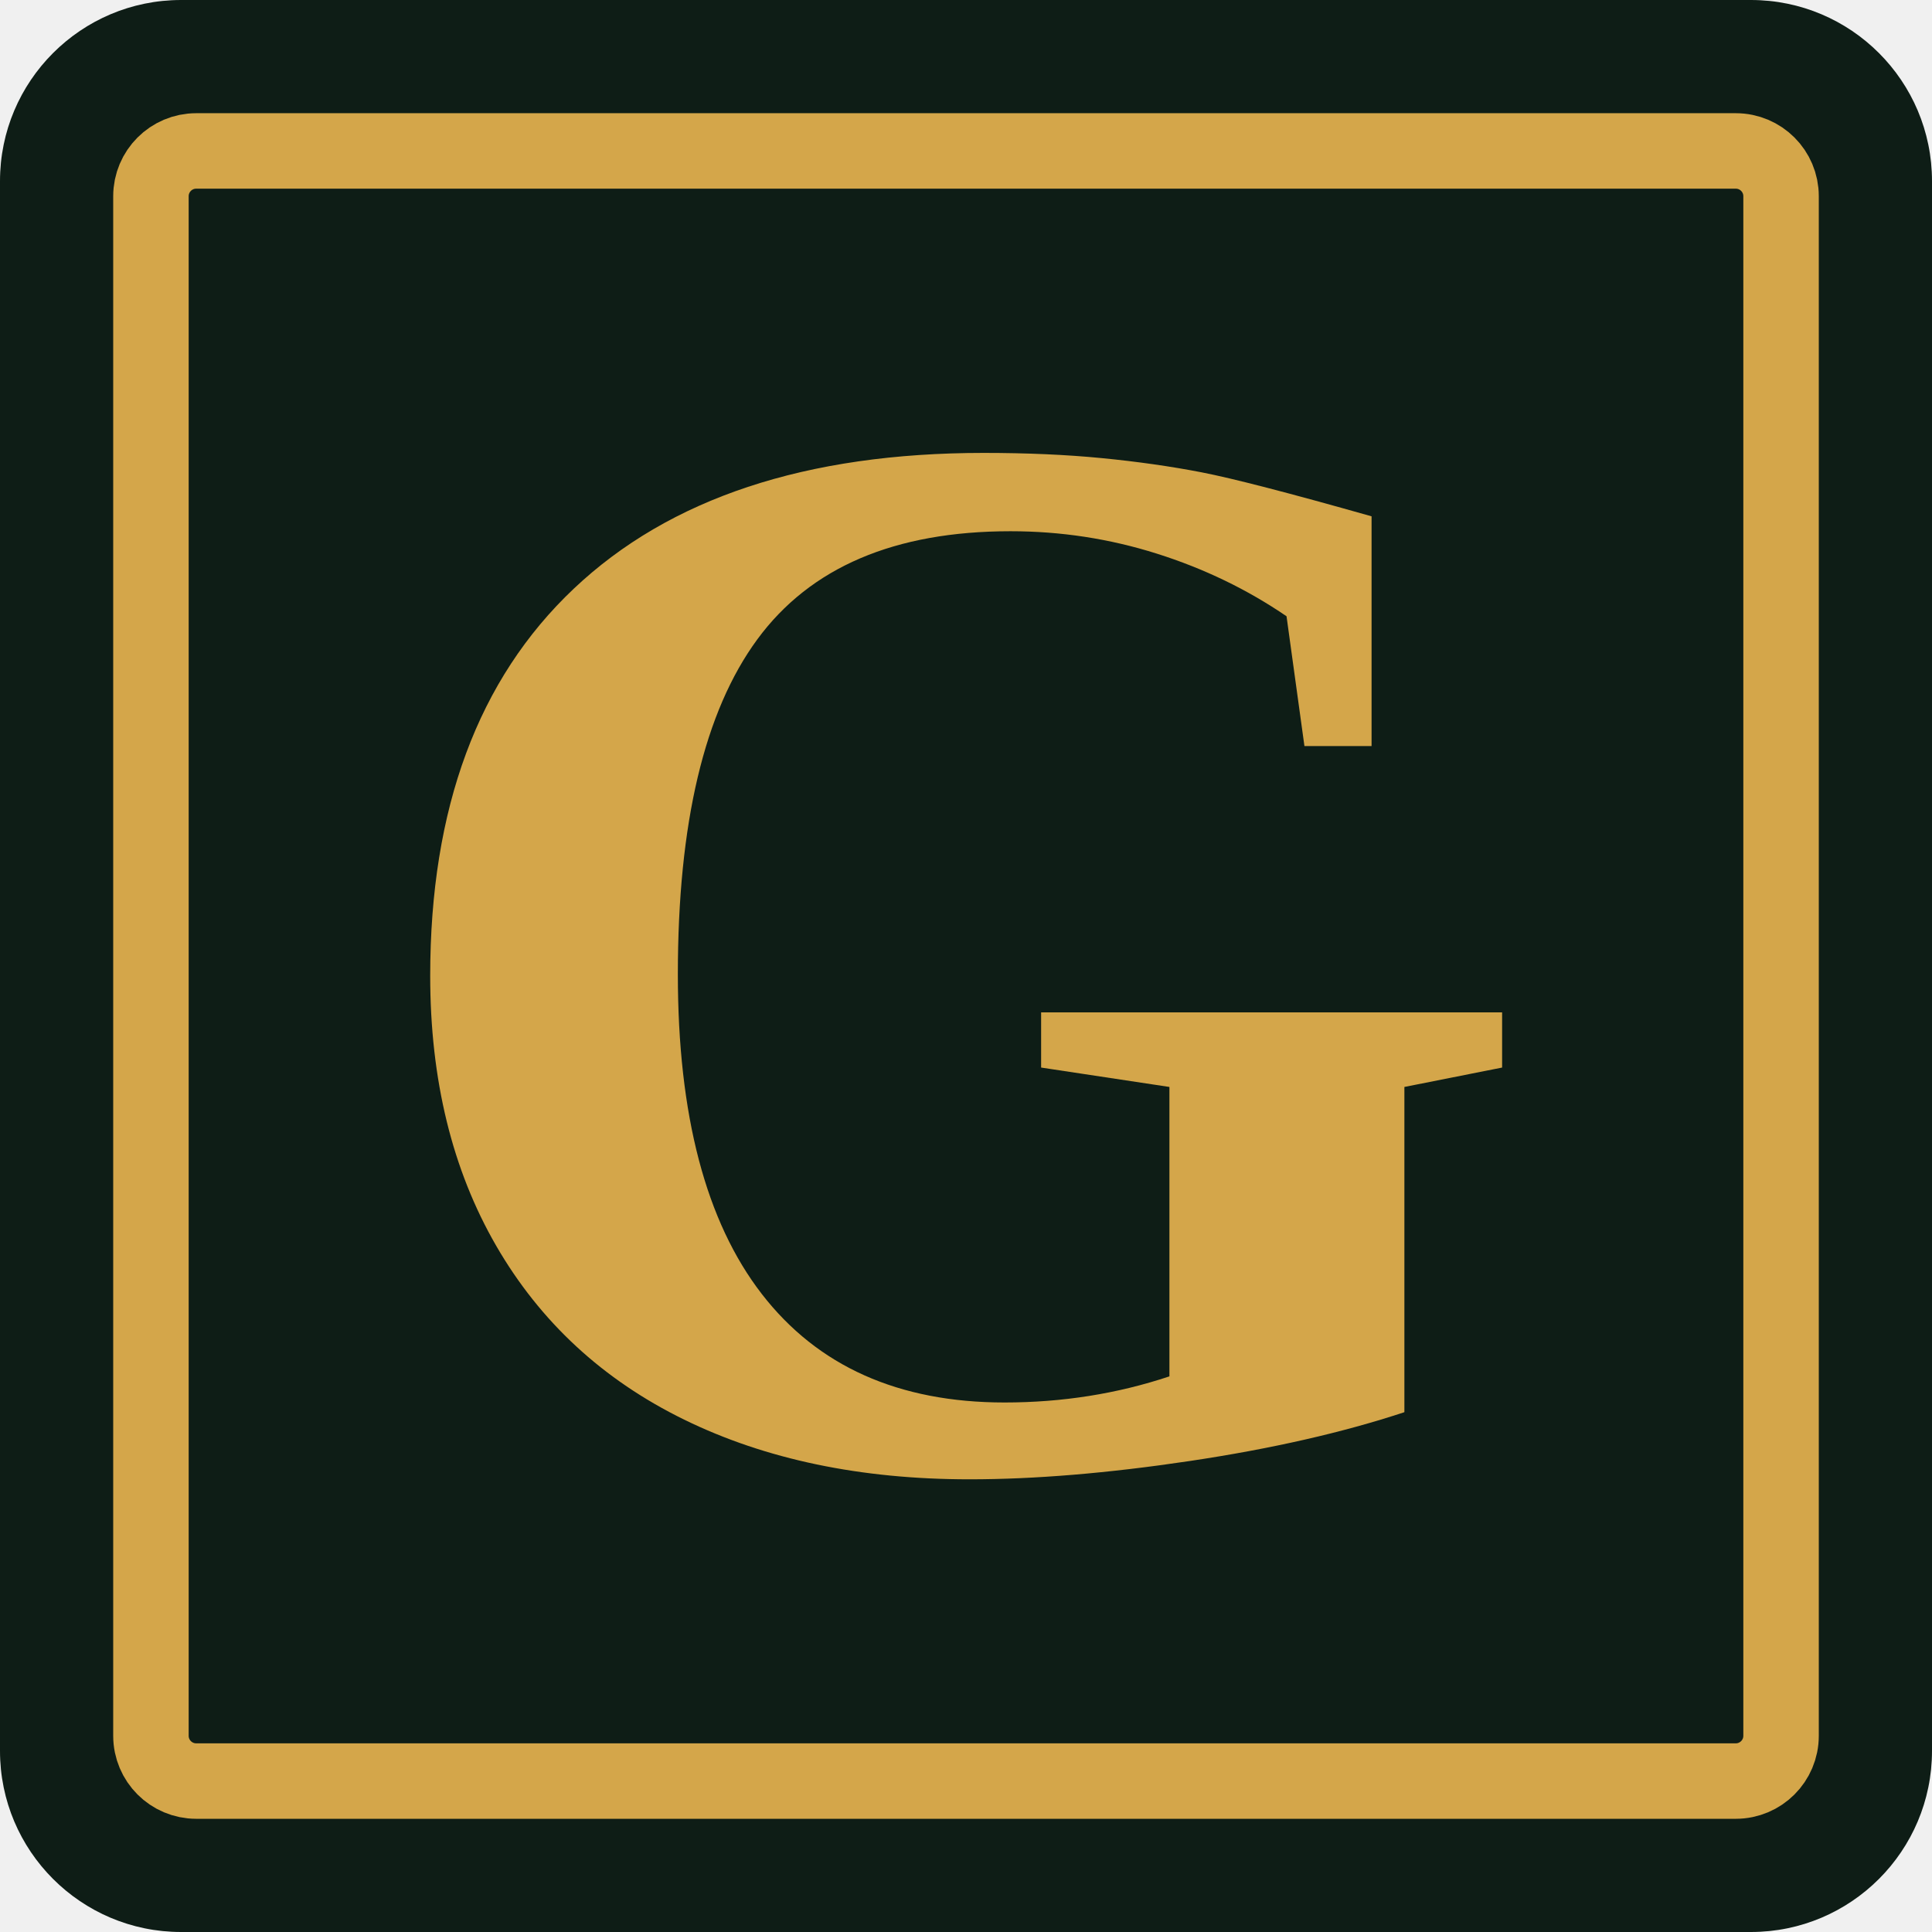
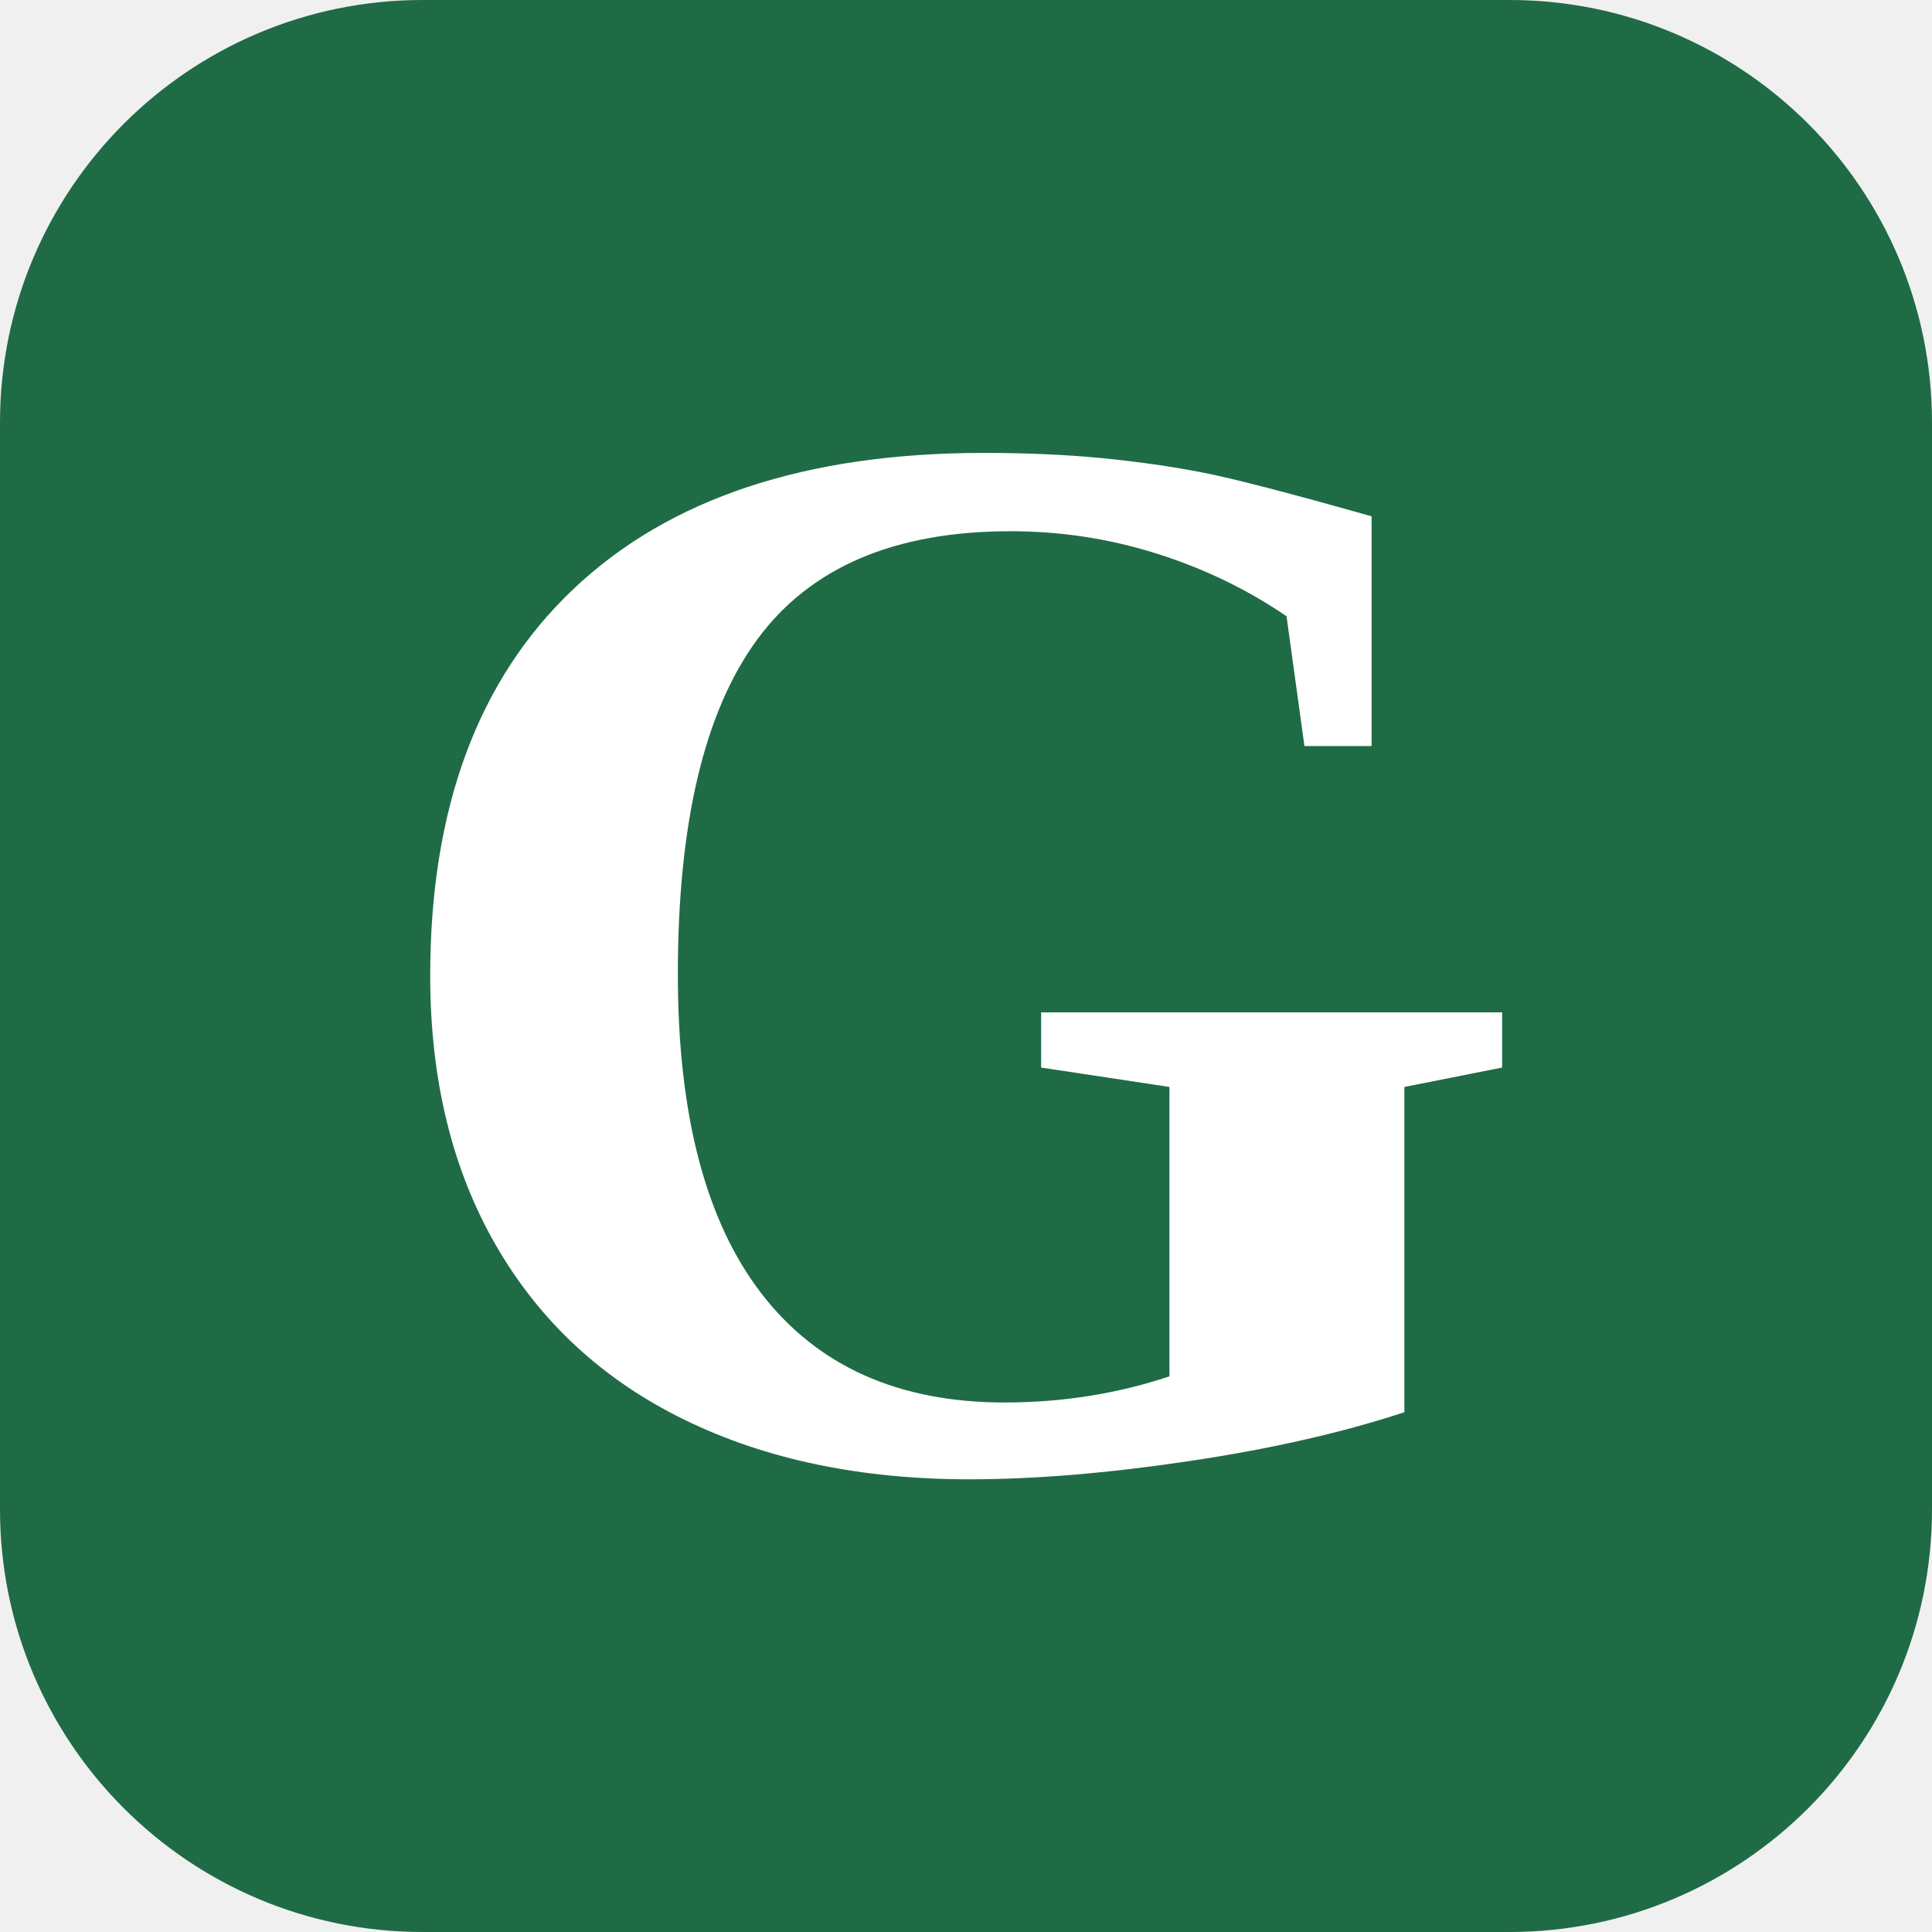
<svg xmlns="http://www.w3.org/2000/svg" viewBox="0 0 64 64">
-   <rect width="64" height="64" rx="6" fill="#0e1d16" />
-   <rect x="5" y="5" width="54" height="54" rx="1.5" fill="none" stroke="#d4a64a" stroke-width="2.5" />
-   <g fill="#d4a64a">
+   <rect width="64" height="64" rx="14" fill="#1f6b45" />
+   <g fill="#ffffff">
    <path transform="translate(11.78 48.51) scale(0.02471 -0.02471)" d="M1406 70Q1282 29 1118.0 4.5Q954 -20 823 -20Q604 -20 440.5 60.0Q277 140 188.5 293.0Q100 446 100 655Q100 992 292.5 1174.0Q485 1356 842 1356Q929 1356 1000.5 1349.0Q1072 1342 1134.0 1330.0Q1196 1318 1362 1271V963H1272L1248 1137Q1169 1191 1074.0 1221.0Q979 1251 878 1251Q645 1251 538.5 1106.0Q432 961 432 657Q432 374 544.5 228.5Q657 83 870 83Q986 83 1091 118V506L919 532V606H1537V532L1406 506Z" />
  </g>
</svg>
